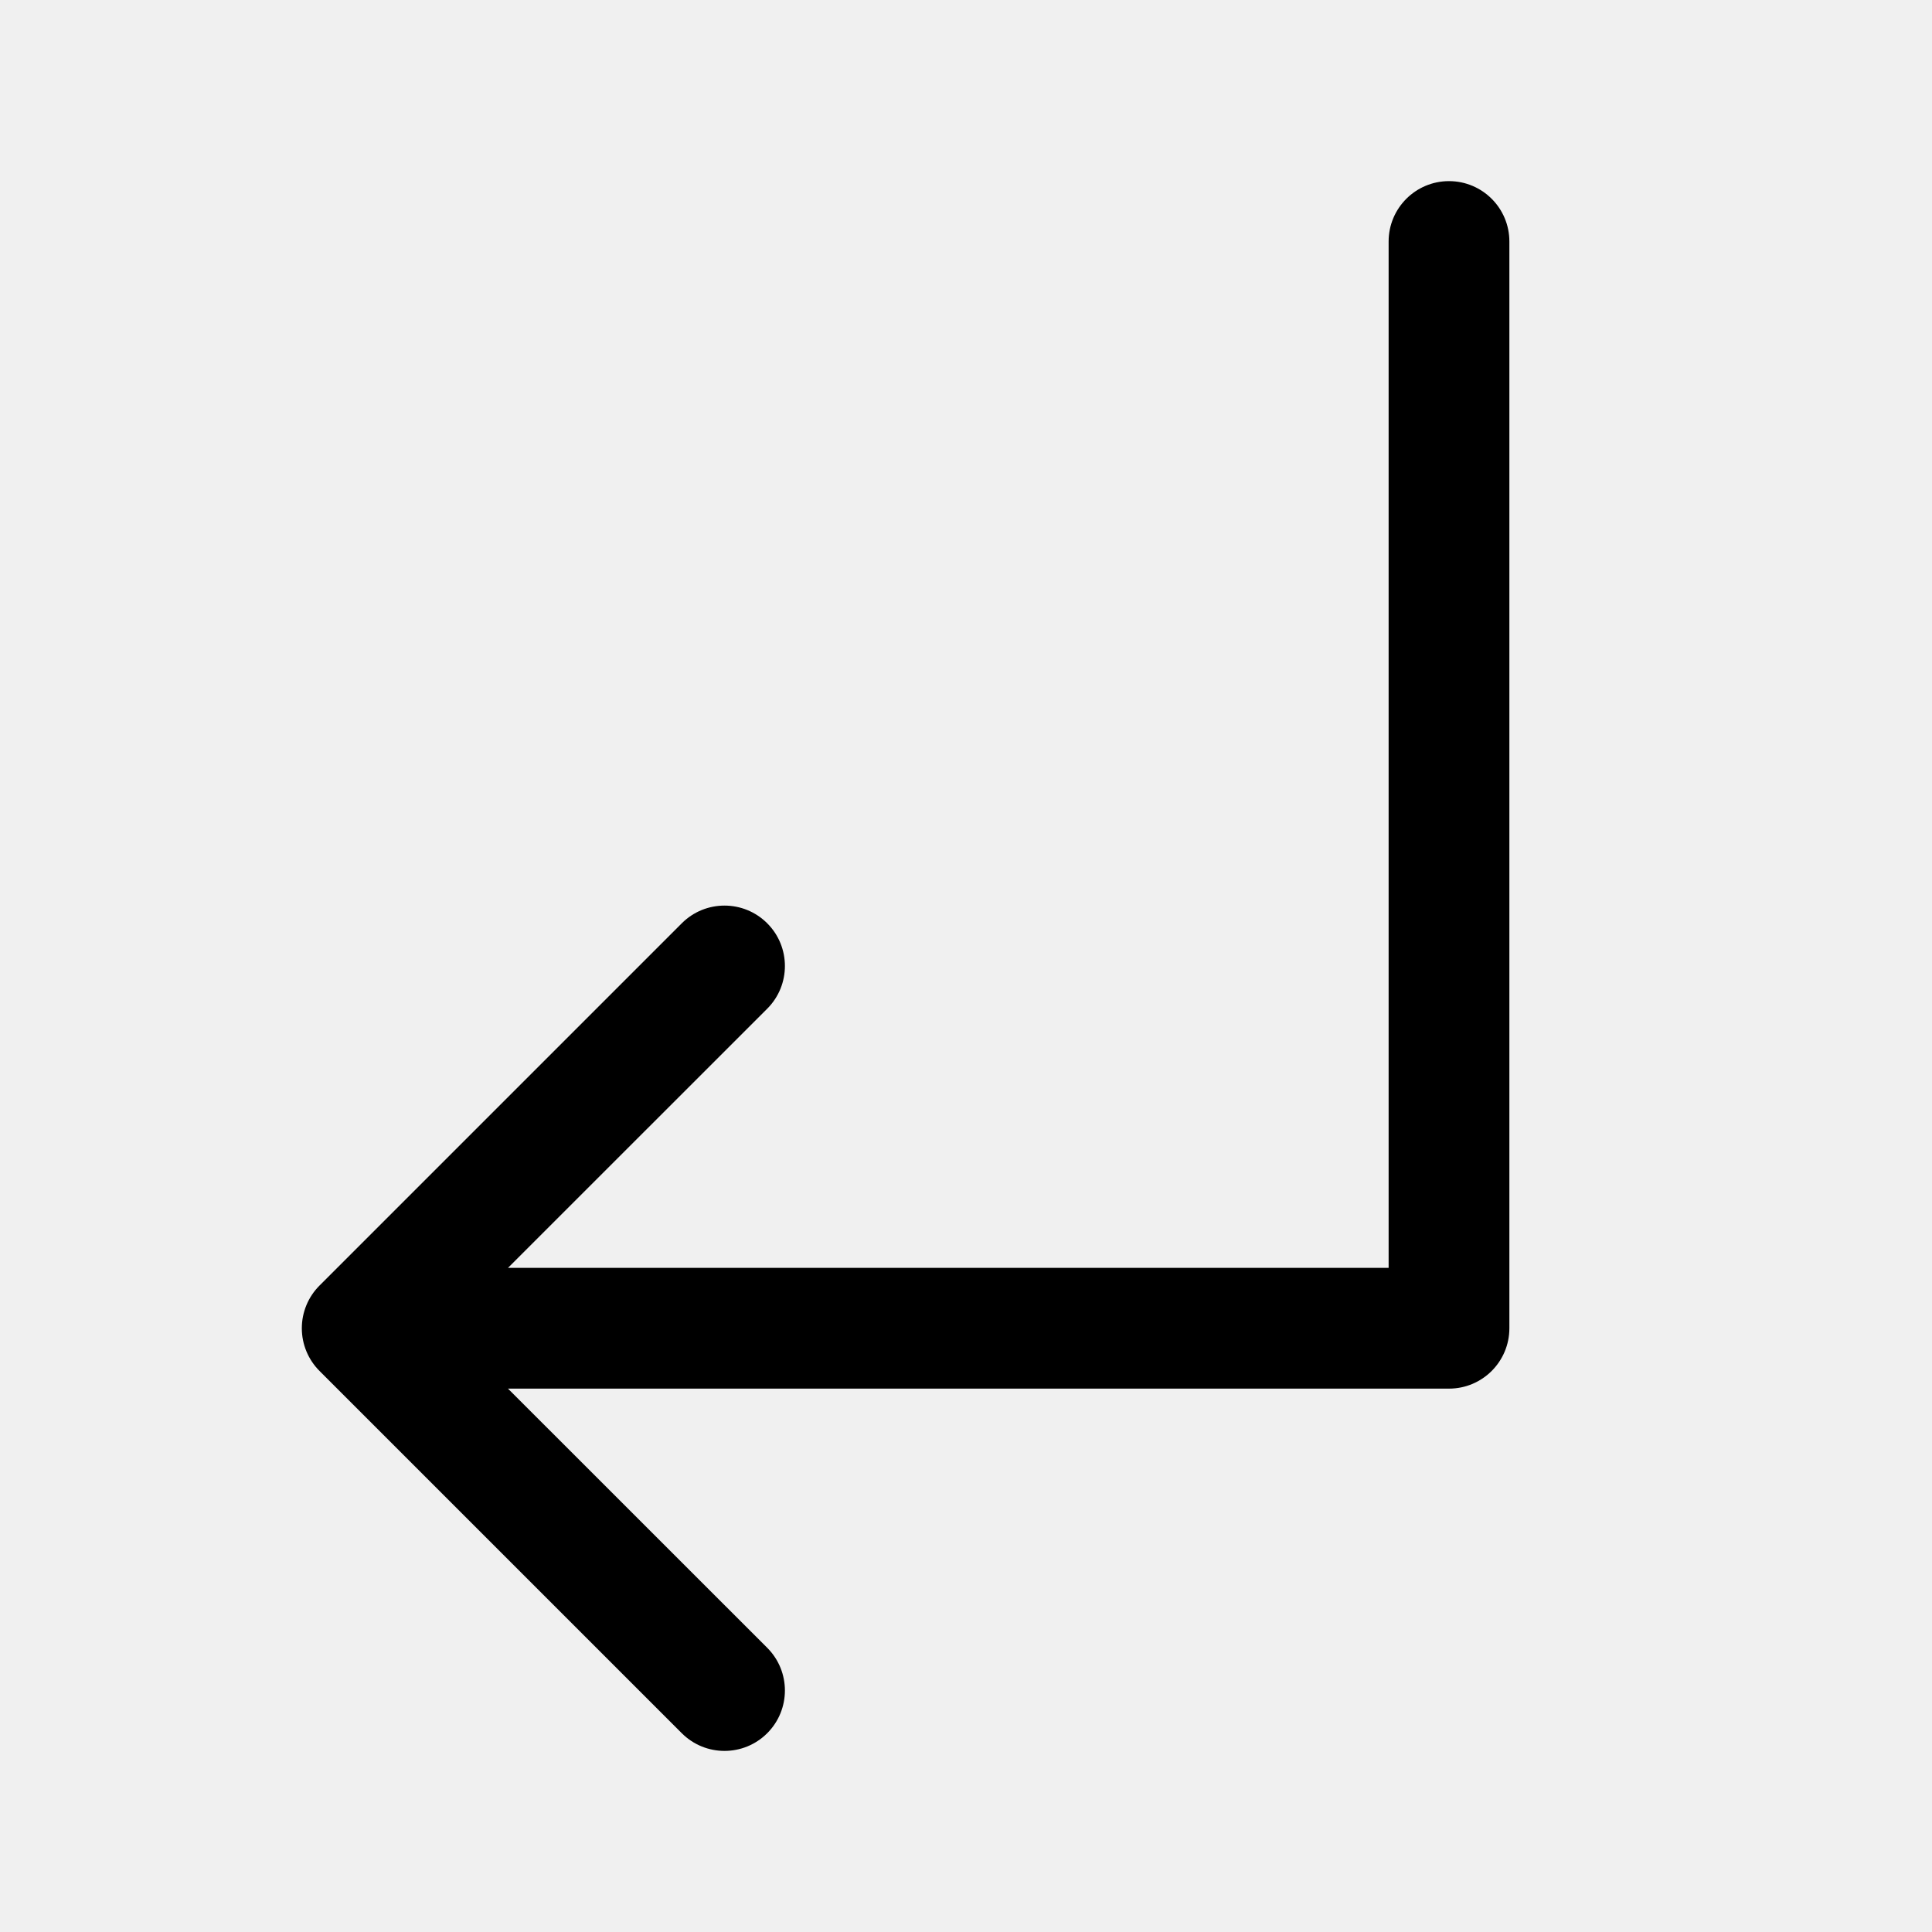
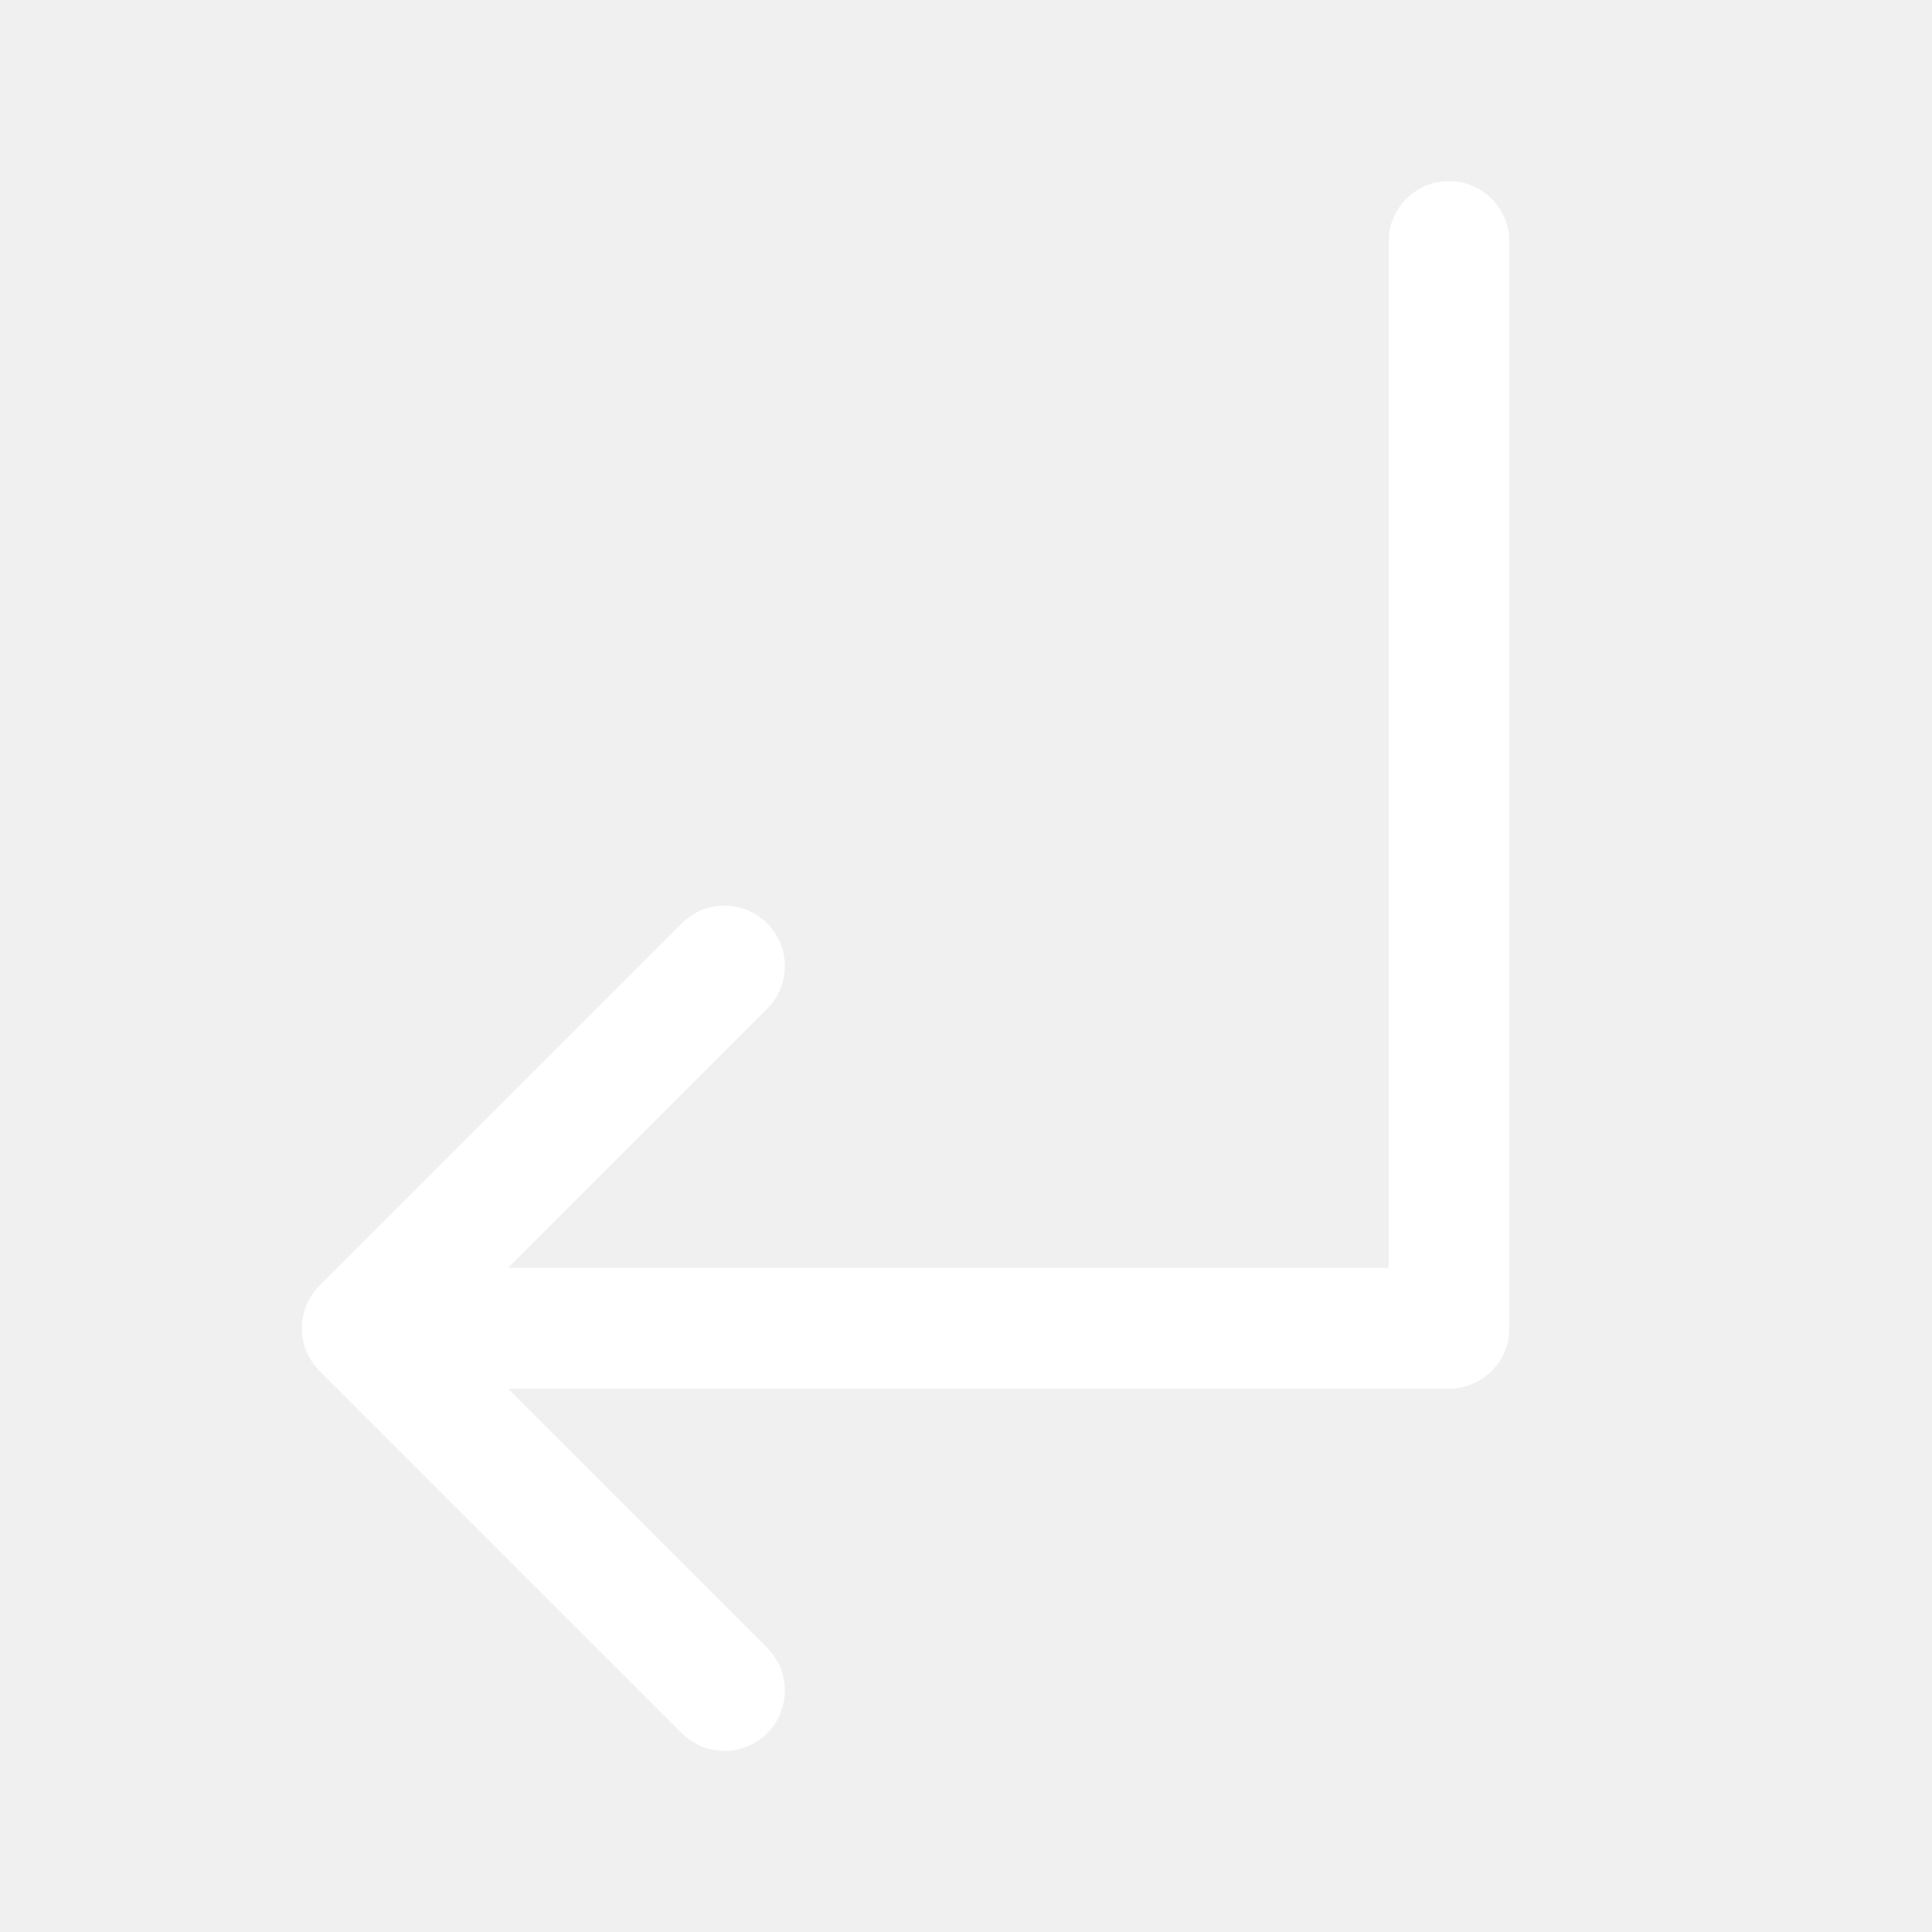
- <svg xmlns="http://www.w3.org/2000/svg" width="32" height="32" fill="#000000" viewBox="0 0 256 256">
-   <path d="M200,32V176a8,8,0,0,1-8,8H67.31l34.35,34.34a8,8,0,0,1-11.32,11.32l-48-48a8,8,0,0,1,0-11.32l48-48a8,8,0,0,1,11.32,11.32L67.31,168H184V32a8,8,0,0,1,16,0Z" />
+ <svg xmlns="http://www.w3.org/2000/svg" width="20" height="20" viewBox="0 0 20 20" fill="none">
+   <path d="M15.625 2.5V13.75C15.625 13.916 15.559 14.075 15.442 14.192C15.325 14.309 15.166 14.375 15 14.375H5.259L7.942 17.058C8 17.116 8.046 17.185 8.078 17.261C8.109 17.337 8.125 17.418 8.125 17.5C8.125 17.582 8.109 17.663 8.078 17.739C8.046 17.815 8 17.884 7.942 17.942C7.884 18 7.815 18.046 7.739 18.078C7.663 18.109 7.582 18.125 7.5 18.125C7.418 18.125 7.337 18.109 7.261 18.078C7.185 18.046 7.116 18 7.058 17.942L3.308 14.192C3.25 14.134 3.204 14.065 3.172 13.989C3.141 13.914 3.125 13.832 3.125 13.75C3.125 13.668 3.141 13.586 3.172 13.511C3.204 13.435 3.25 13.366 3.308 13.308L7.058 9.558C7.175 9.441 7.334 9.375 7.5 9.375C7.666 9.375 7.825 9.441 7.942 9.558C8.059 9.675 8.125 9.834 8.125 10C8.125 10.166 8.059 10.325 7.942 10.442L5.259 13.125H14.375V2.5C14.375 2.334 14.441 2.175 14.558 2.058C14.675 1.941 14.834 1.875 15 1.875C15.166 1.875 15.325 1.941 15.442 2.058C15.559 2.175 15.625 2.334 15.625 2.5Z" fill="white" />
</svg>
